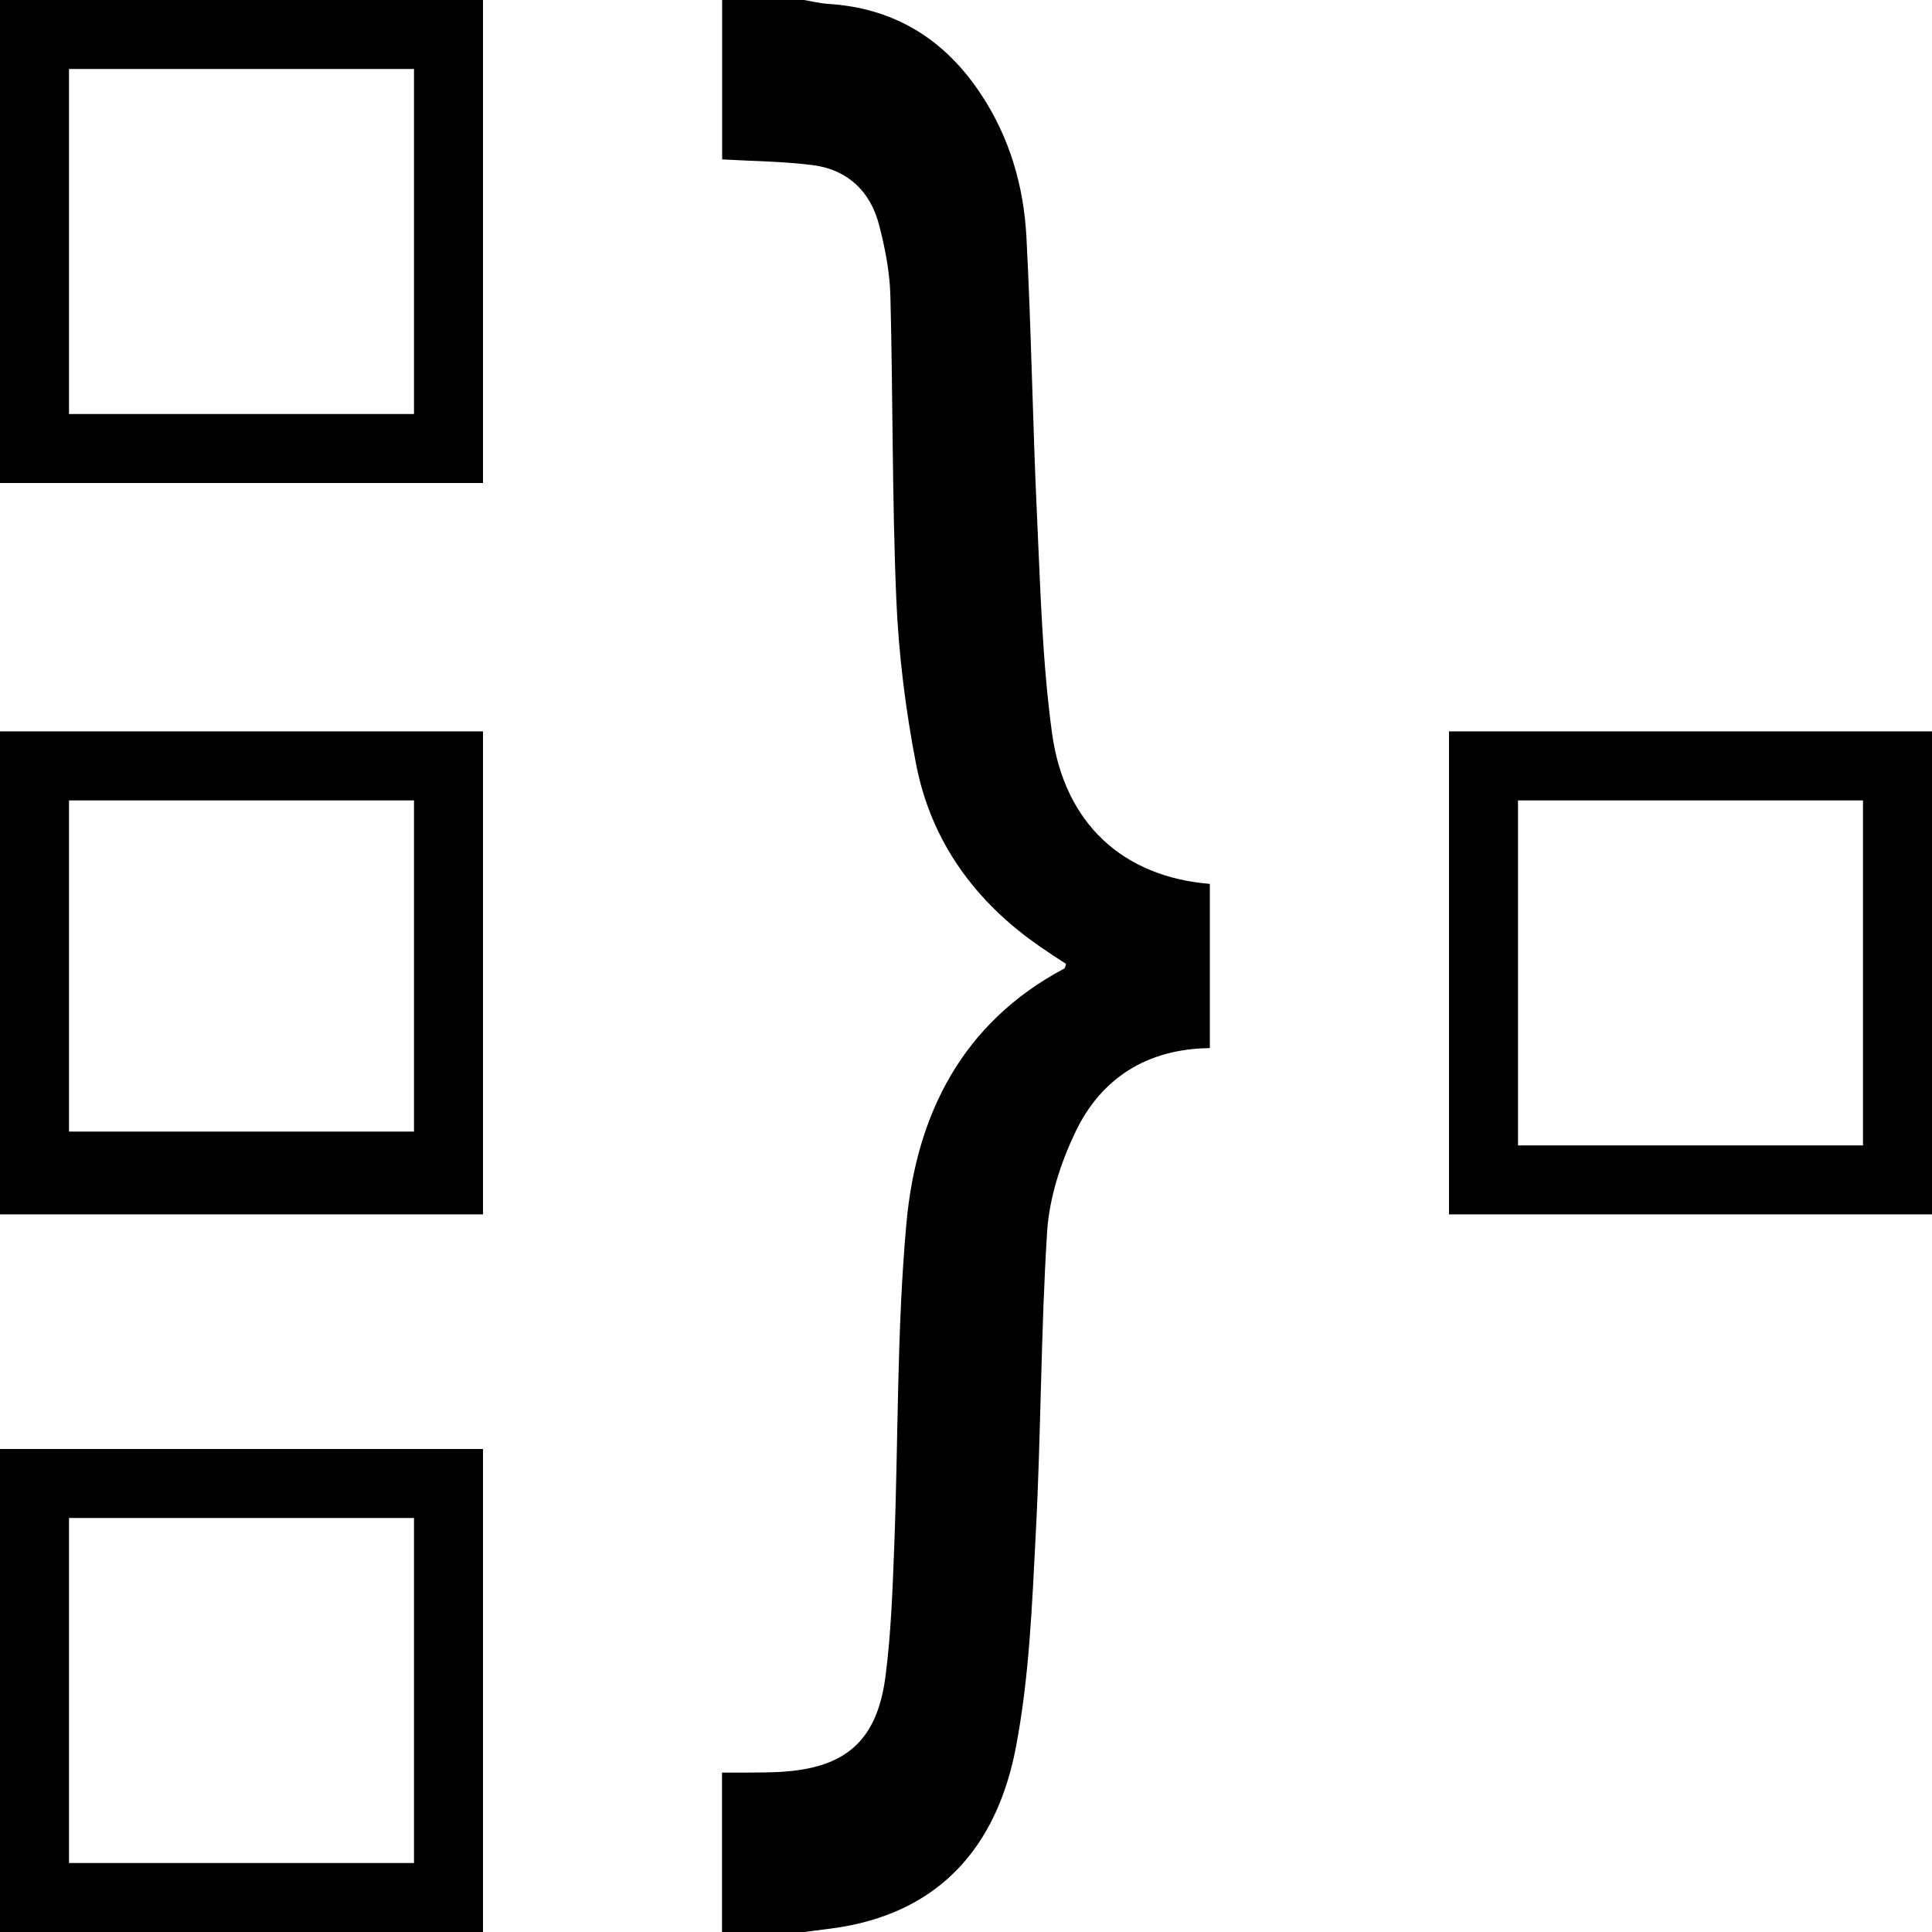
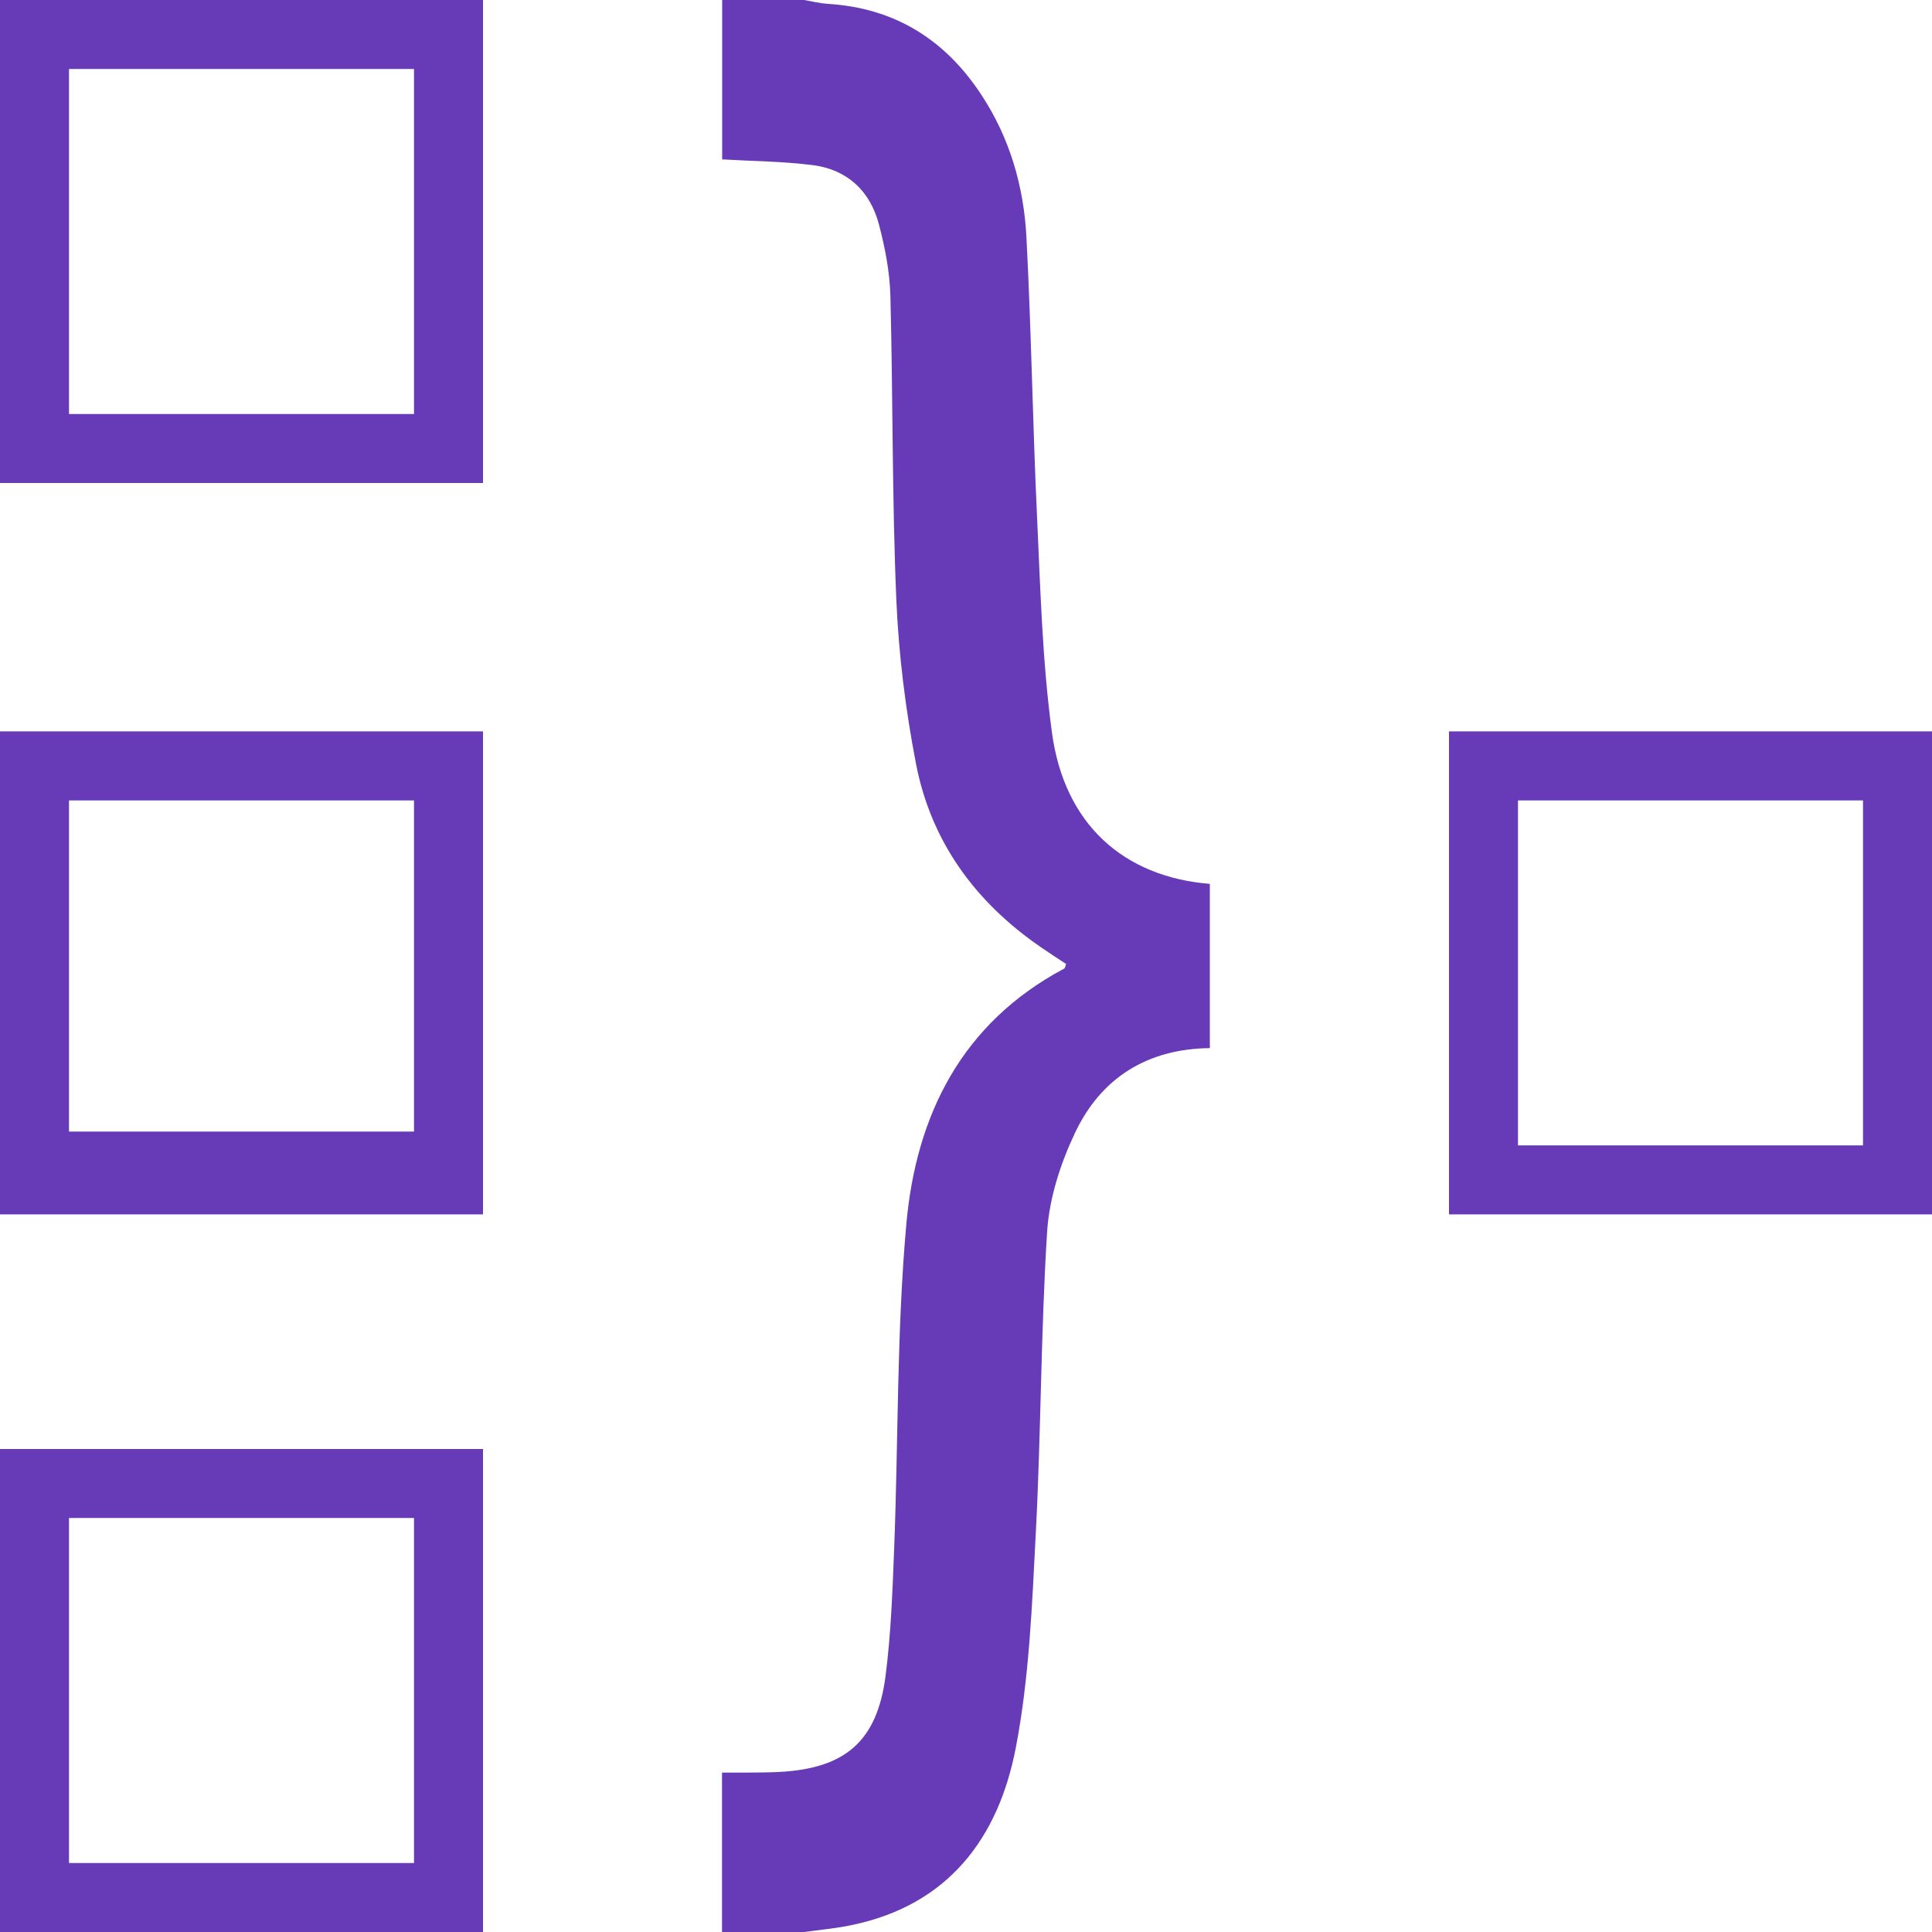
<svg xmlns="http://www.w3.org/2000/svg" version="1.1" id="aggregation" x="0px" y="0px" viewBox="0 0 14 14" style="enable-background:new 0 0 14 14;" xml:space="preserve">
-   <path d="M0,0v3.5h3.5V0H0z M3,3H0.5V0.5H3V3z M0,5.3v3.5h3.5v-3.5H0z M3,8.2H0.5V5.8H3V8.2z   M10.5,5.3v3.5H14v-3.5H10.5z M13.5,8.3H11v-2.5h2.5V8.3z M0,10.5V14h3.5v-3.5H0z M3,13.5H0.5V11H3V13.5z   M5.233,1.155c0-0.381,0-0.762,0-1.155C5.431,0,5.629,0,5.827,0  c0.057,0.01,0.114,0.024,0.171,0.028c0.483,0.029,0.849,0.257,1.112,0.657  C7.317,0.998,7.419,1.351,7.438,1.72c0.035,0.668,0.045,1.338,0.076,2.007  c0.025,0.529,0.038,1.06,0.109,1.583c0.09,0.662,0.518,1.044,1.144,1.095  c0,0.397,0,0.793,0,1.19c-0.451,0.005-0.788,0.214-0.977,0.614  c-0.105,0.221-0.186,0.472-0.202,0.714c-0.046,0.726-0.044,1.455-0.082,2.181  c-0.027,0.522-0.047,1.05-0.145,1.56c-0.125,0.653-0.488,1.141-1.19,1.286  C6.058,13.974,5.942,13.984,5.827,14c-0.198,0-0.397,0-0.595,0  c0-0.385,0-0.77,0-1.155c0.14-0.001,0.28,0.002,0.419-0.005  c0.476-0.026,0.705-0.224,0.766-0.695c0.04-0.311,0.051-0.626,0.063-0.94  c0.03-0.779,0.018-1.562,0.088-2.338c0.071-0.787,0.402-1.454,1.143-1.848  C7.719,7.015,7.72,6.999,7.725,6.985C7.662,6.944,7.599,6.903,7.537,6.86  c-0.471-0.325-0.79-0.762-0.899-1.324C6.562,5.144,6.512,4.742,6.495,4.343  C6.464,3.609,6.471,2.875,6.452,2.141C6.447,1.968,6.413,1.793,6.369,1.626  C6.306,1.386,6.142,1.23,5.893,1.197C5.675,1.169,5.453,1.168,5.233,1.155z" />
+   <path style="fill:#673AB7" d="M0,0v3.5h3.5V0H0z M3,3H0.5V0.5H3V3z M0,5.3v3.5h3.5v-3.5H0z M3,8.2H0.5V5.8H3V8.2z   M10.5,5.3v3.5H14v-3.5H10.5z M13.5,8.3H11v-2.5h2.5V8.3z M0,10.5V14h3.5v-3.5H0z M3,13.5H0.5V11H3V13.5z   M5.233,1.155c0-0.381,0-0.762,0-1.155C5.431,0,5.629,0,5.827,0  c0.057,0.01,0.114,0.024,0.171,0.028c0.483,0.029,0.849,0.257,1.112,0.657  C7.317,0.998,7.419,1.351,7.438,1.72c0.035,0.668,0.045,1.338,0.076,2.007  c0.025,0.529,0.038,1.06,0.109,1.583c0.09,0.662,0.518,1.044,1.144,1.095  c0,0.397,0,0.793,0,1.19c-0.451,0.005-0.788,0.214-0.977,0.614  c-0.105,0.221-0.186,0.472-0.202,0.714c-0.046,0.726-0.044,1.455-0.082,2.181  c-0.027,0.522-0.047,1.05-0.145,1.56c-0.125,0.653-0.488,1.141-1.19,1.286  C6.058,13.974,5.942,13.984,5.827,14c-0.198,0-0.397,0-0.595,0  c0-0.385,0-0.77,0-1.155c0.14-0.001,0.28,0.002,0.419-0.005  c0.476-0.026,0.705-0.224,0.766-0.695c0.04-0.311,0.051-0.626,0.063-0.94  c0.03-0.779,0.018-1.562,0.088-2.338c0.071-0.787,0.402-1.454,1.143-1.848  C7.719,7.015,7.72,6.999,7.725,6.985C7.662,6.944,7.599,6.903,7.537,6.86  c-0.471-0.325-0.79-0.762-0.899-1.324C6.562,5.144,6.512,4.742,6.495,4.343  C6.464,3.609,6.471,2.875,6.452,2.141C6.447,1.968,6.413,1.793,6.369,1.626  C6.306,1.386,6.142,1.23,5.893,1.197C5.675,1.169,5.453,1.168,5.233,1.155z" />
</svg>
